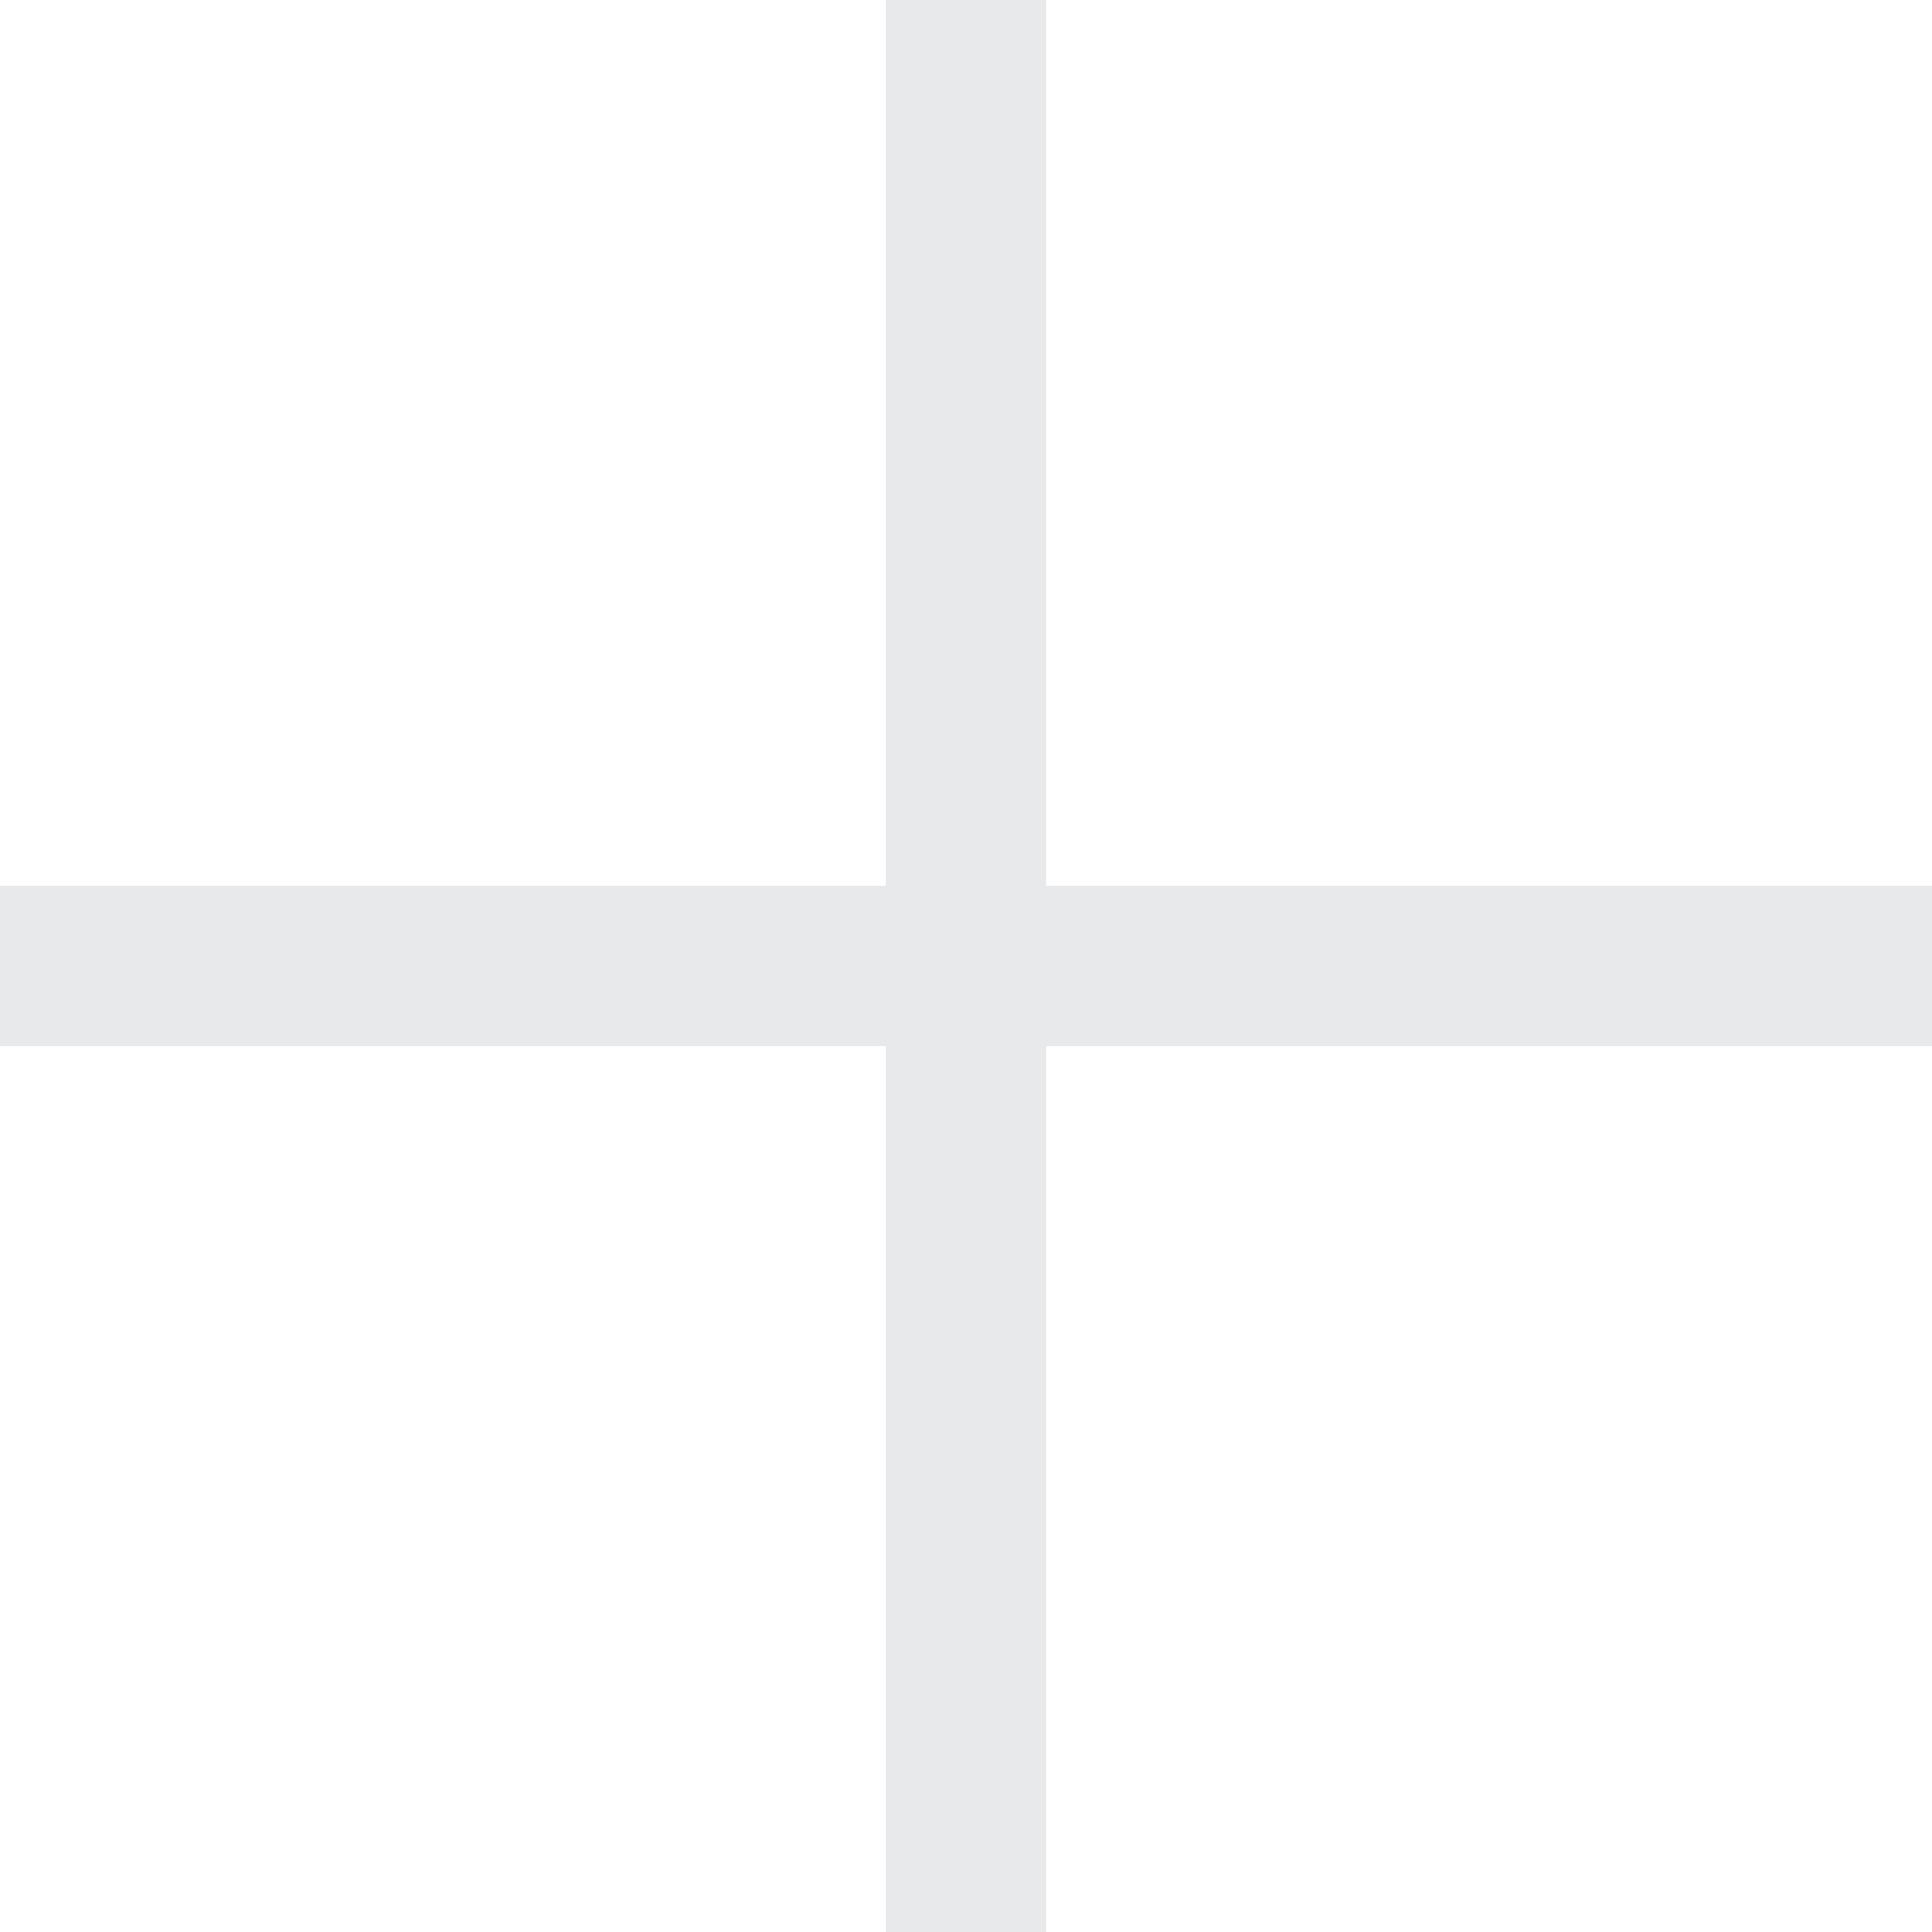
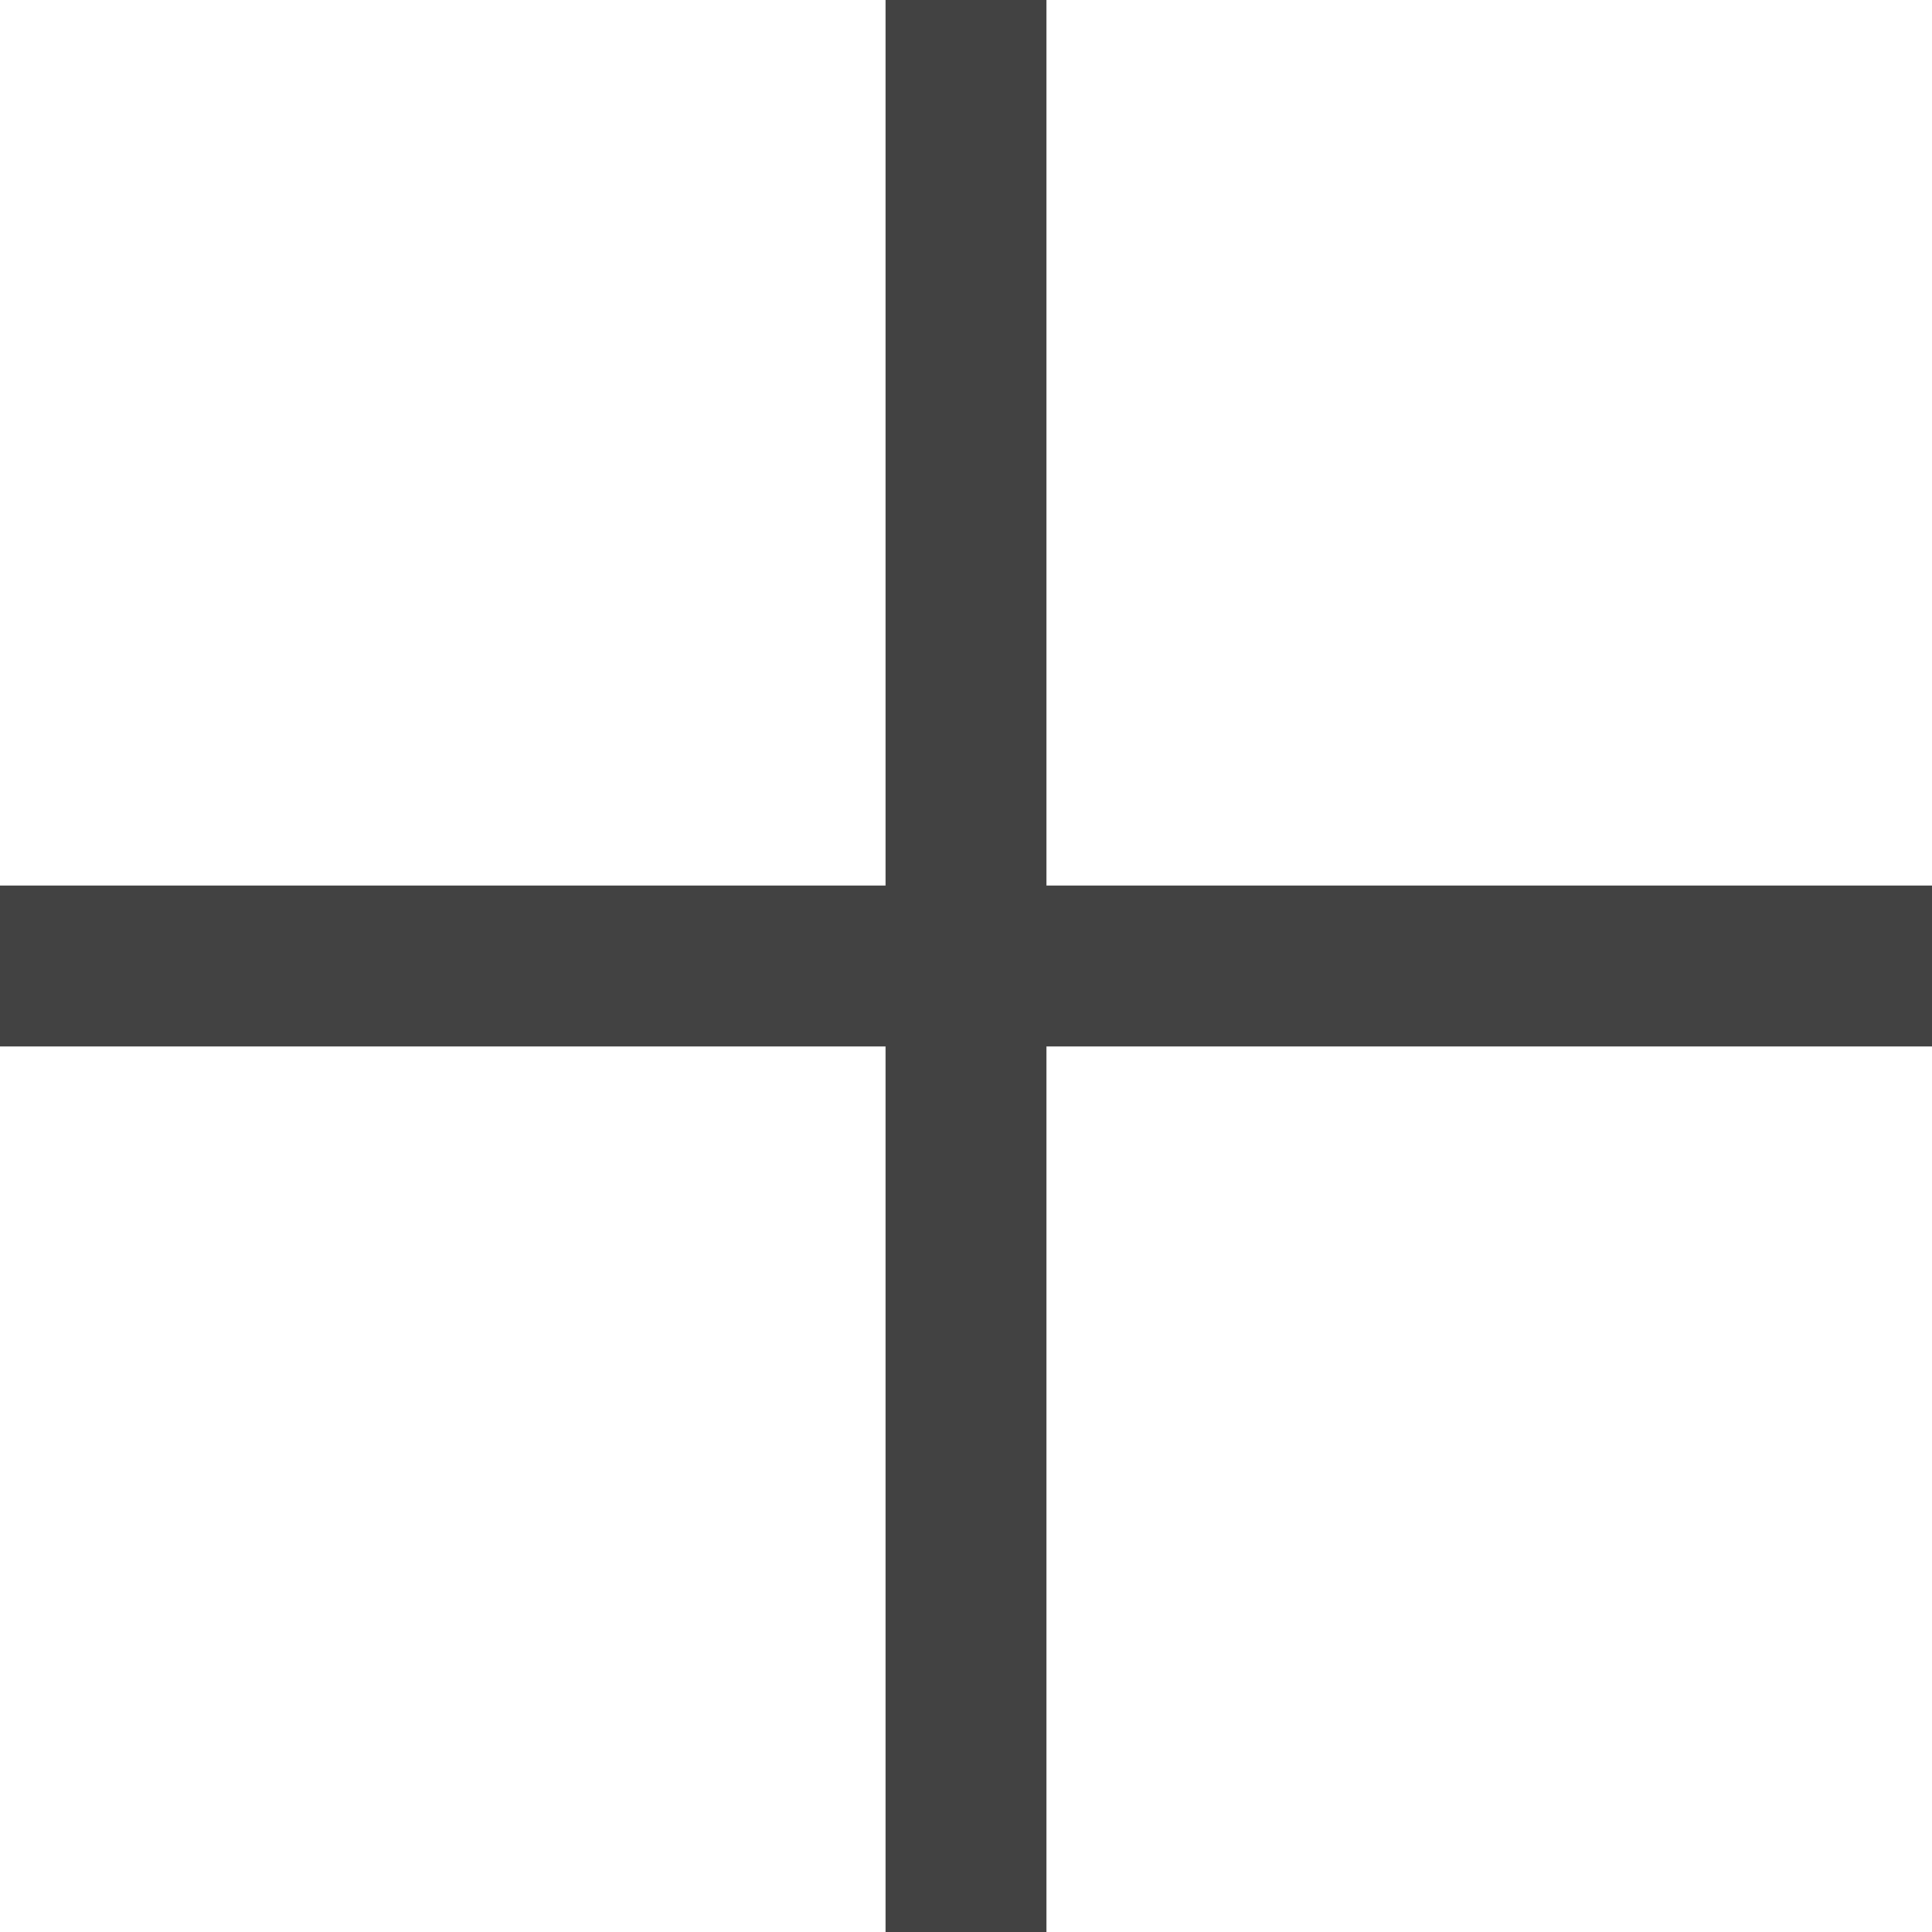
<svg xmlns="http://www.w3.org/2000/svg" width="18" height="18" viewBox="0 0 18 18" fill="none">
-   <path fill-rule="evenodd" clip-rule="evenodd" d="M8.25 9.75V18H9.75V9.75H18V8.25H9.75V0H8.25V8.25H0V9.75H8.25Z" fill="#E8E9EA" />
+   <path fill-rule="evenodd" clip-rule="evenodd" d="M8.25 9.75V18H9.75V9.75H18V8.25H9.75V0H8.25V8.25H0V9.75H8.25Z" fill="#424242" />
</svg>
